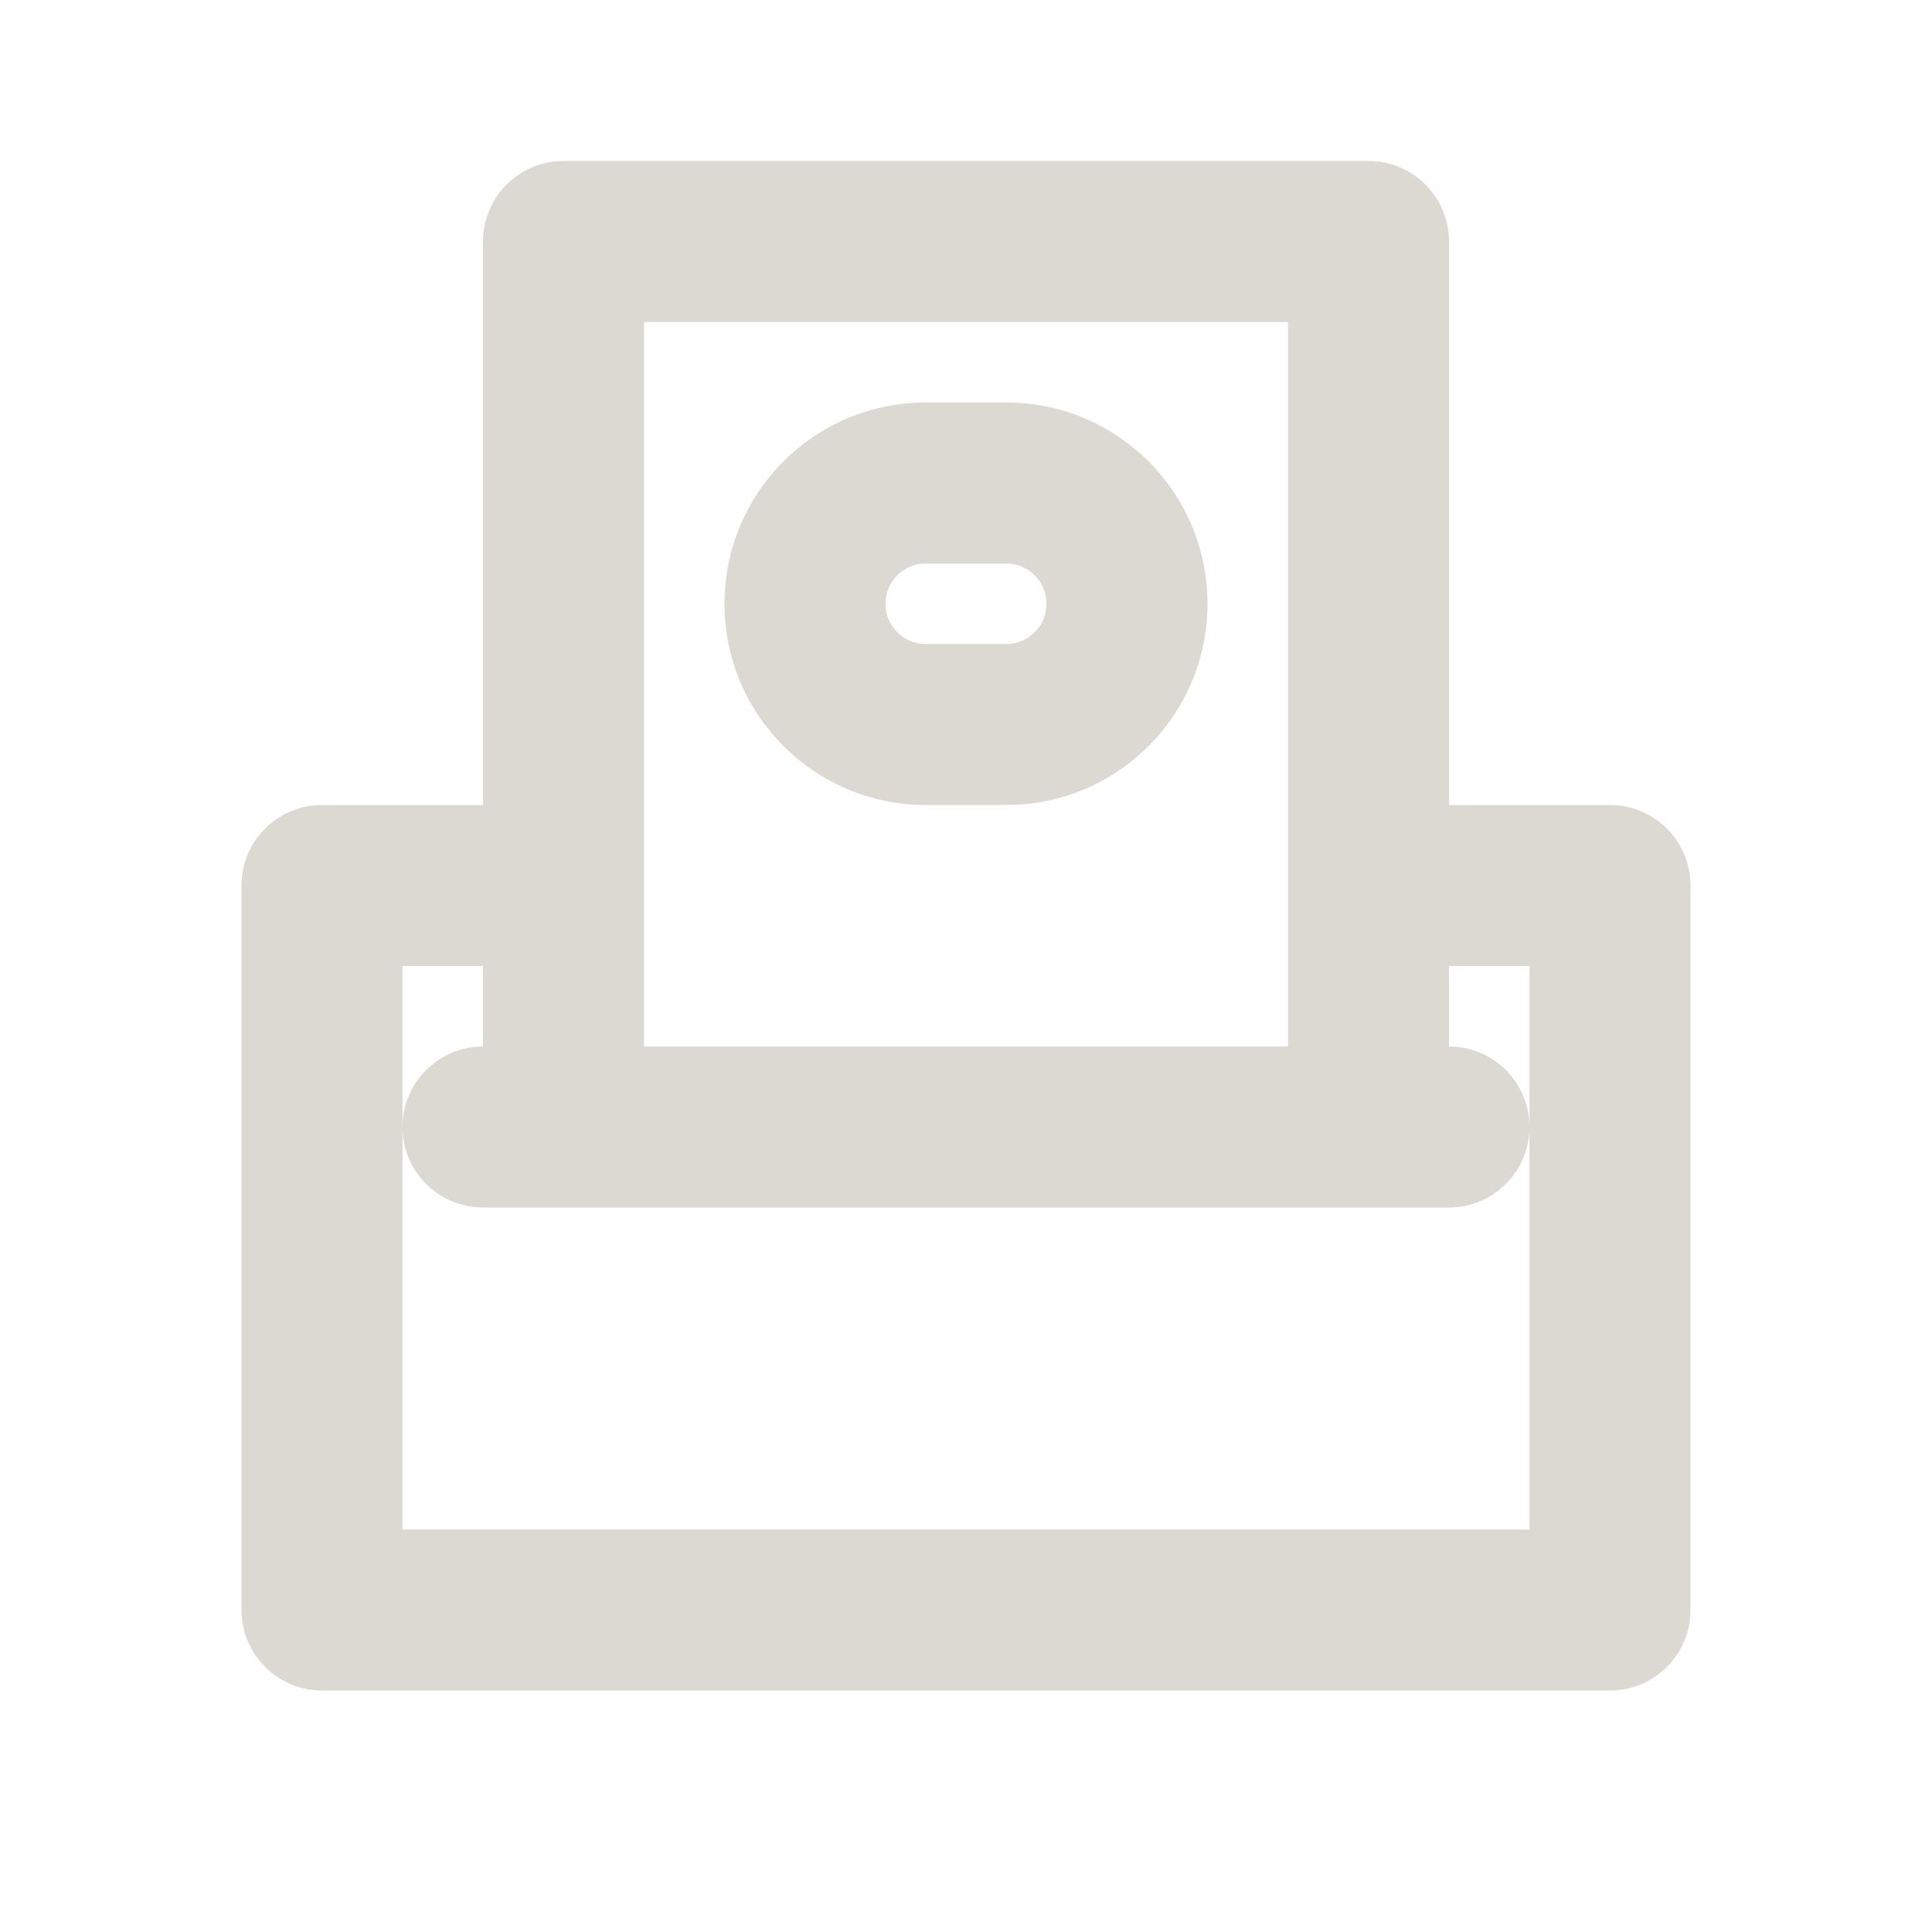
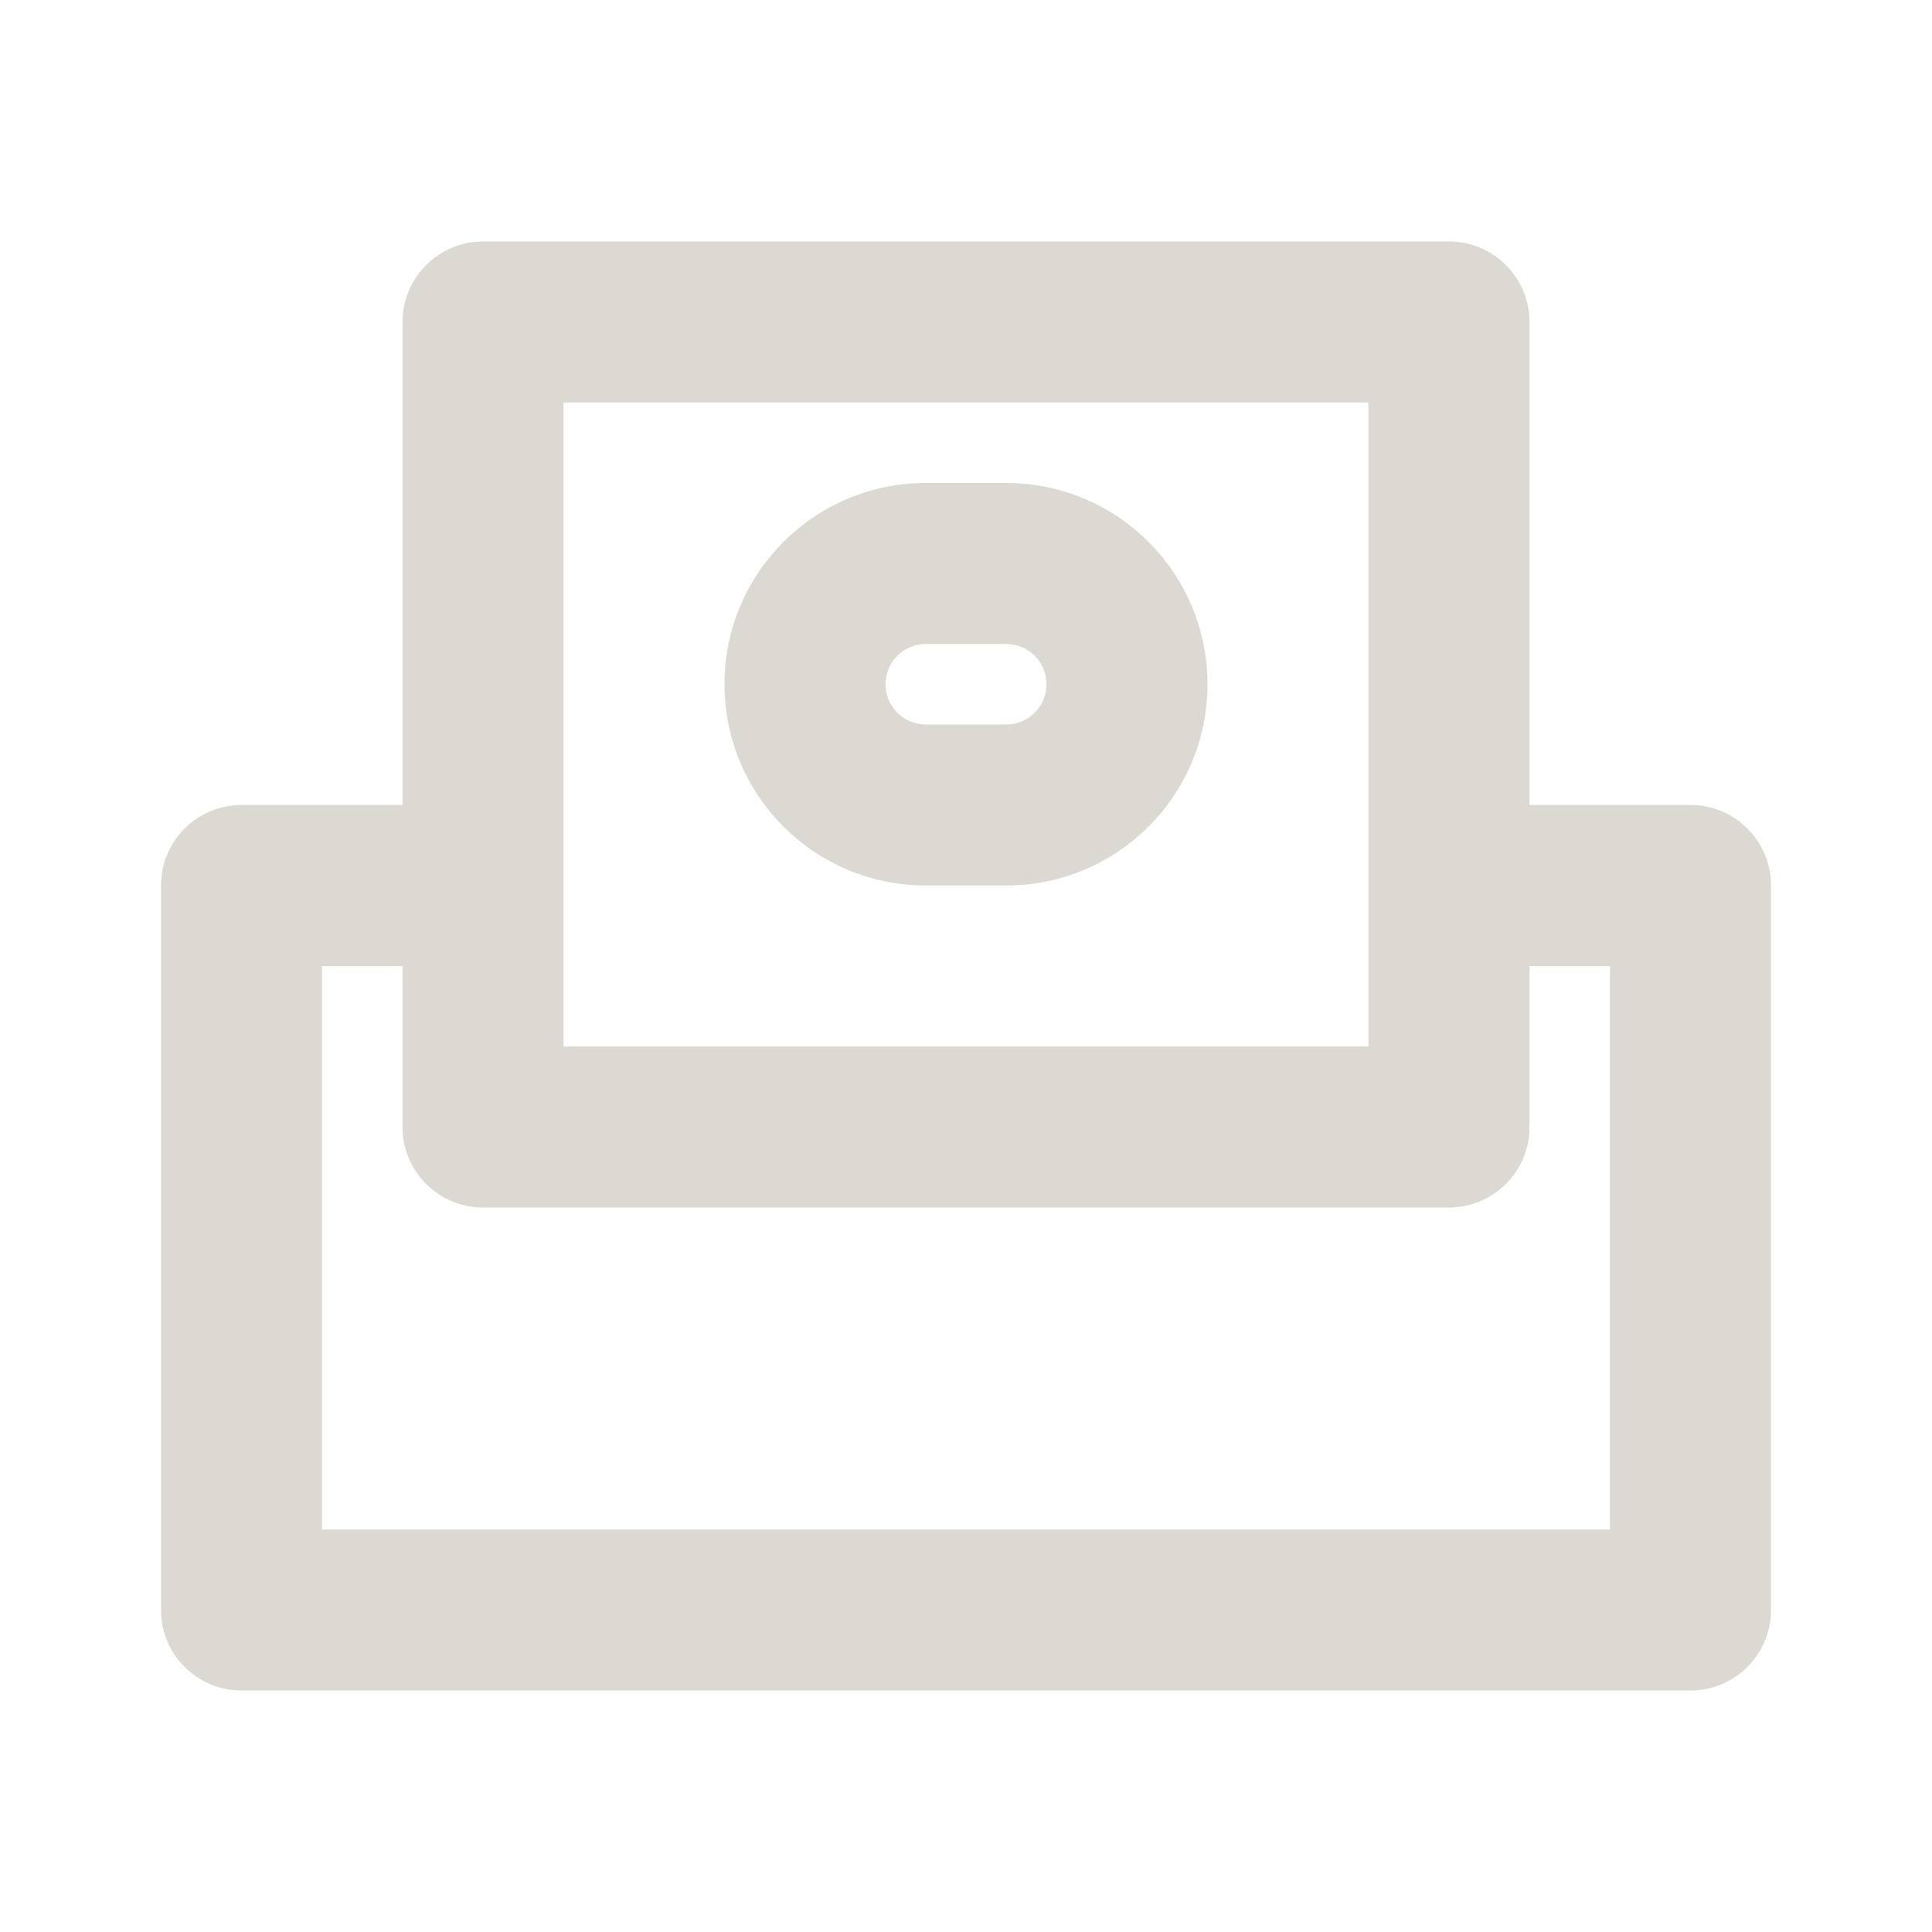
<svg xmlns="http://www.w3.org/2000/svg" width="24" height="24" viewBox="0 0 24 24">
-   <path id="ink" d="M6 10H4C3.448 10 3 10.448 3 11V20C3 20.552 3.448 21 4 21H20C20.552 21 21 20.552 21 20V11C21 10.448 20.552 10 20 10H18V3C18 2.448 17.552 2 17 2H7C6.448 2 6 2.448 6 3ZM8 13V4H16V13ZM6 15H18C18.552 15 19 14.552 19 14V19H5V14C5 14.552 5.448 15 6 15ZM9 7.5C9 8.881 10.119 10 11.5 10H12.5C13.881 10 15 8.881 15 7.5C15 6.119 13.881 5 12.5 5H11.5C10.119 5 9 6.119 9 7.5ZM11.5 8C11.224 8 11 7.776 11 7.5C11 7.224 11.224 7 11.5 7H12.5C12.776 7 13 7.224 13 7.5C13 7.776 12.776 8 12.5 8ZM19 14C19 13.448 18.552 13 18 13V12H19V14ZM6 13C5.448 13 5 13.448 5 14V12H6Z" fill="#DCD9D2" />
+   <path id="ink" d="M19 10V4C19 3.448 18.552 3 18 3H6C5.448 3 5 3.448 5 4V10H3C2.448 10 2 10.448 2 11V20C2 20.552 2.448 21 3 21H21C21.552 21 22 20.552 22 20V11C22 10.448 21.552 10 21 10ZM7 5H17V13H7ZM6 15H18C18.552 15 19 14.552 19 14V12H20V19H4V12H5V14C5 14.552 5.448 15 6 15ZM9 8.5C9 9.881 10.119 11 11.5 11H12.5C13.881 11 15 9.881 15 8.5C15 7.119 13.881 6 12.5 6H11.5C10.119 6 9 7.119 9 8.5ZM11.5 9C11.224 9 11 8.776 11 8.5C11 8.224 11.224 8 11.5 8H12.5C12.776 8 13 8.224 13 8.5C13 8.776 12.776 9 12.5 9Z" fill="#DCD9D2" />
</svg>
